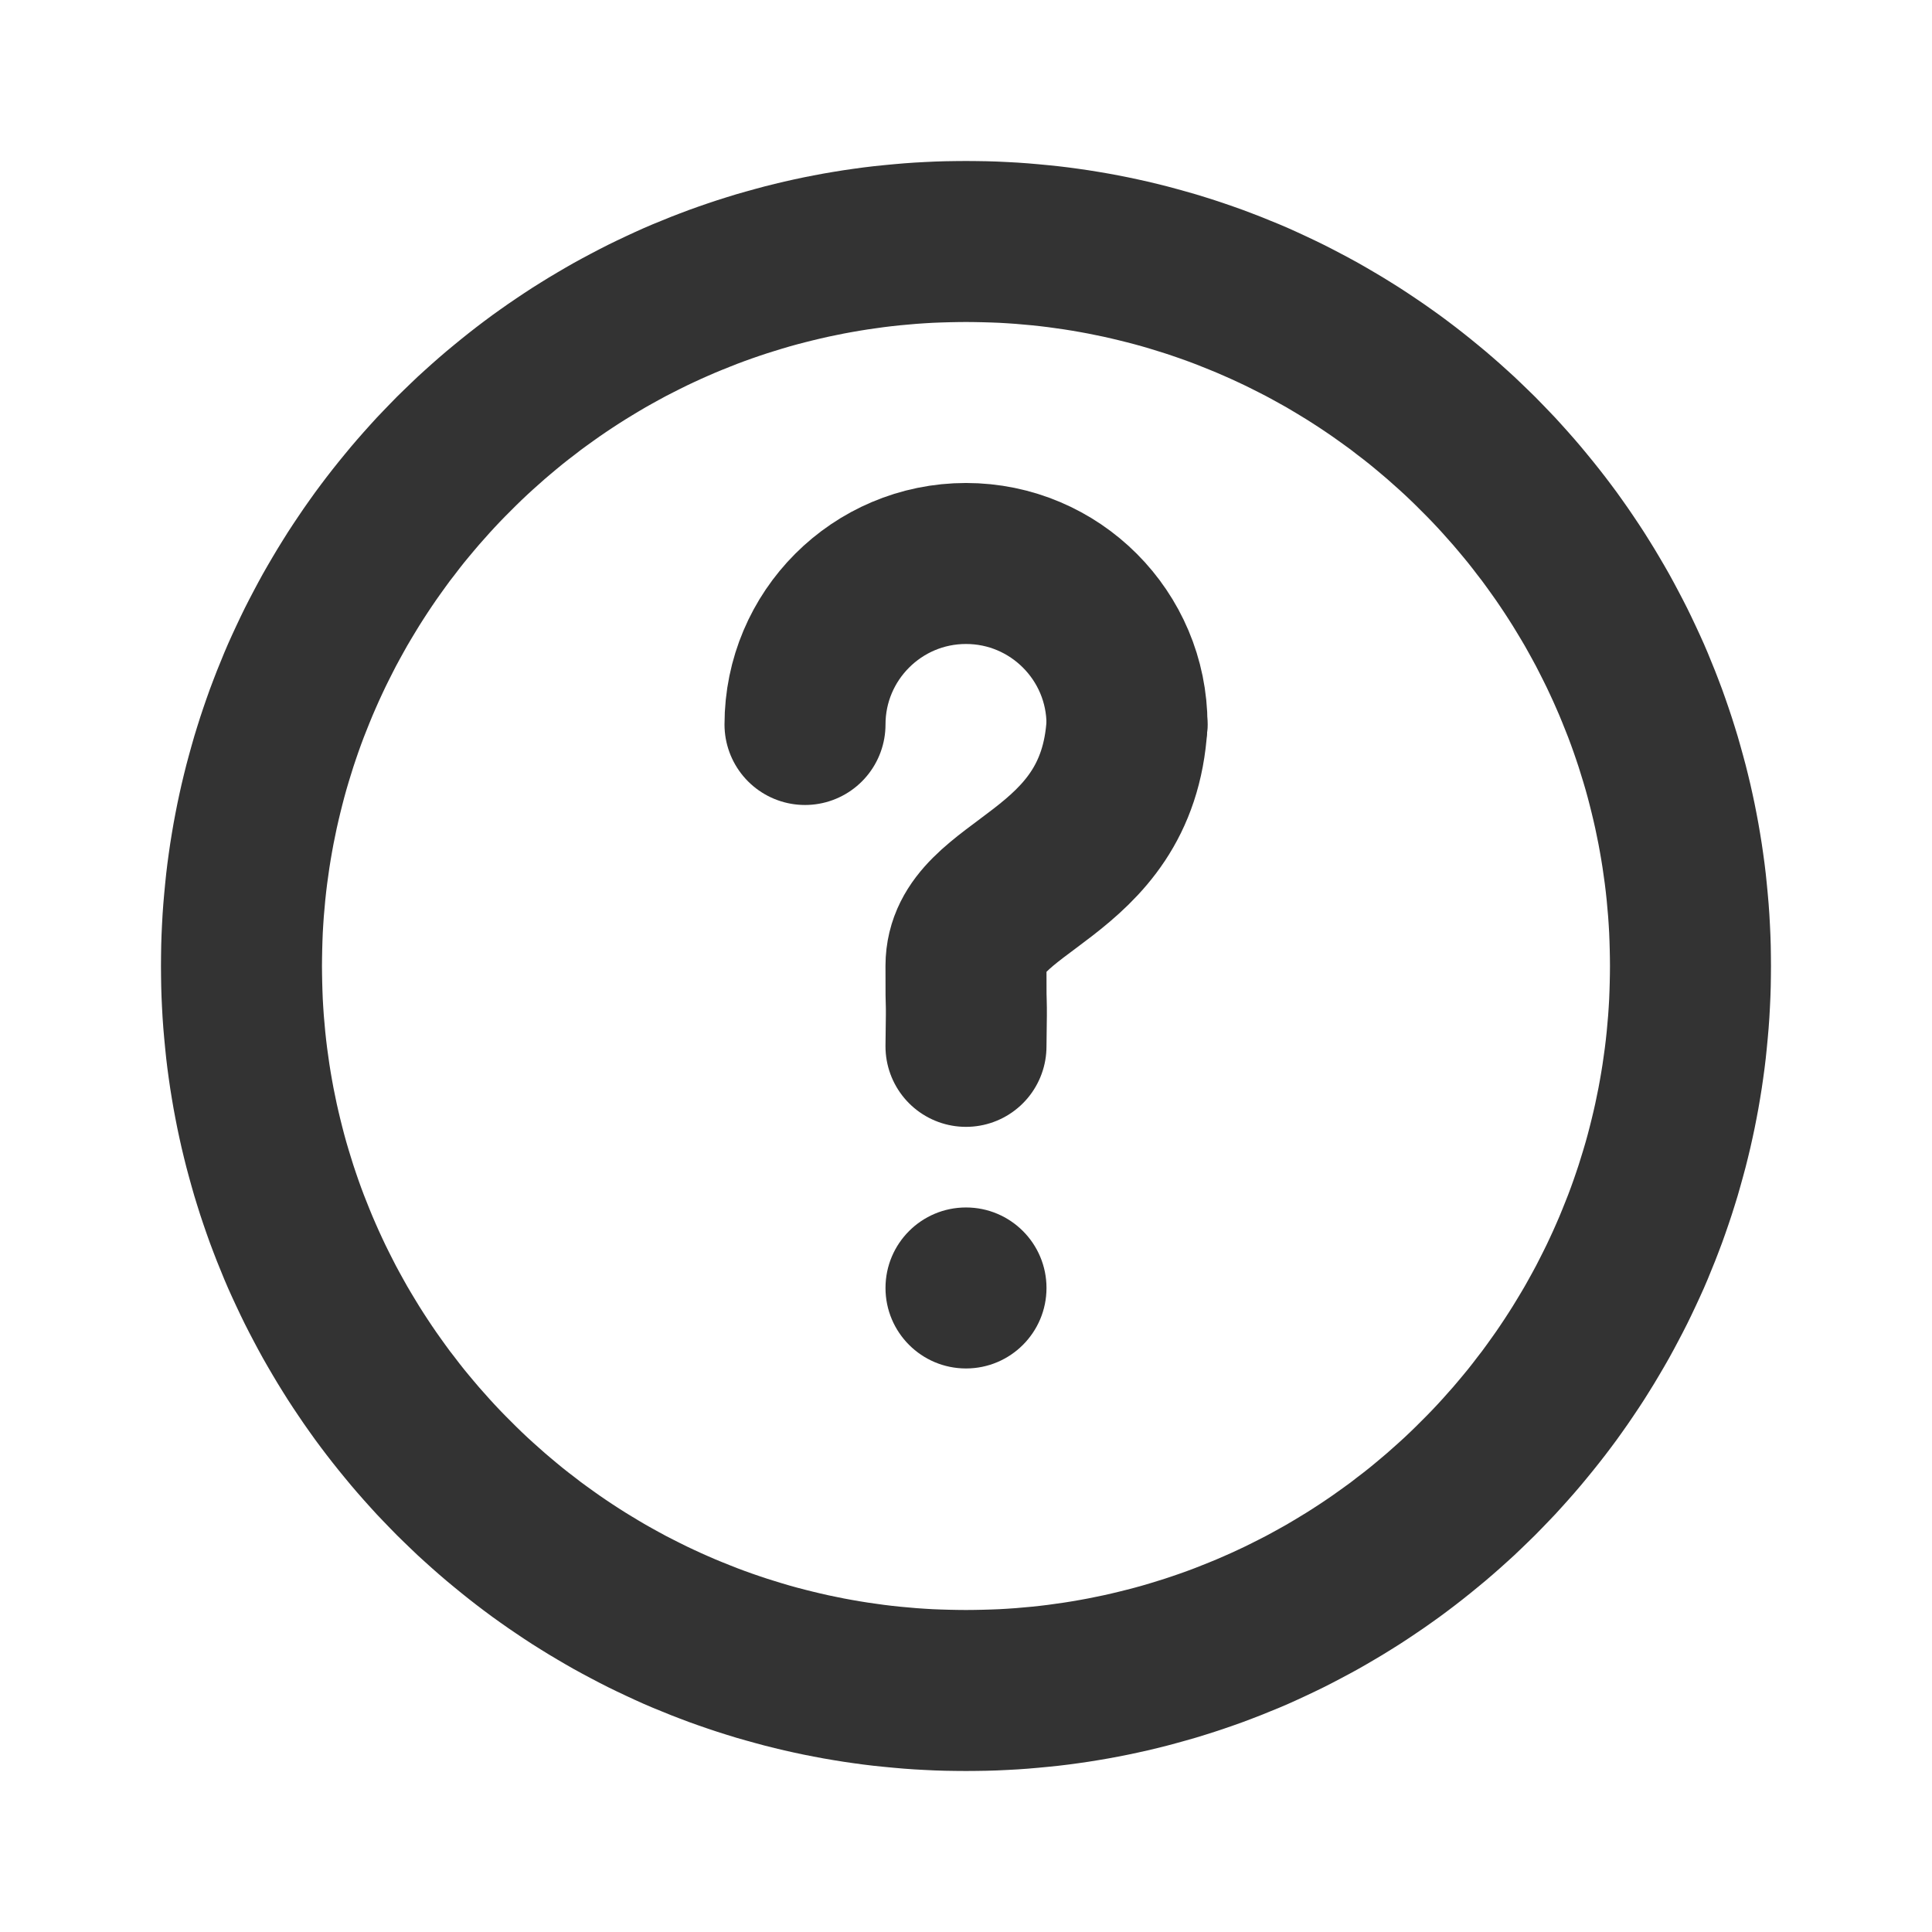
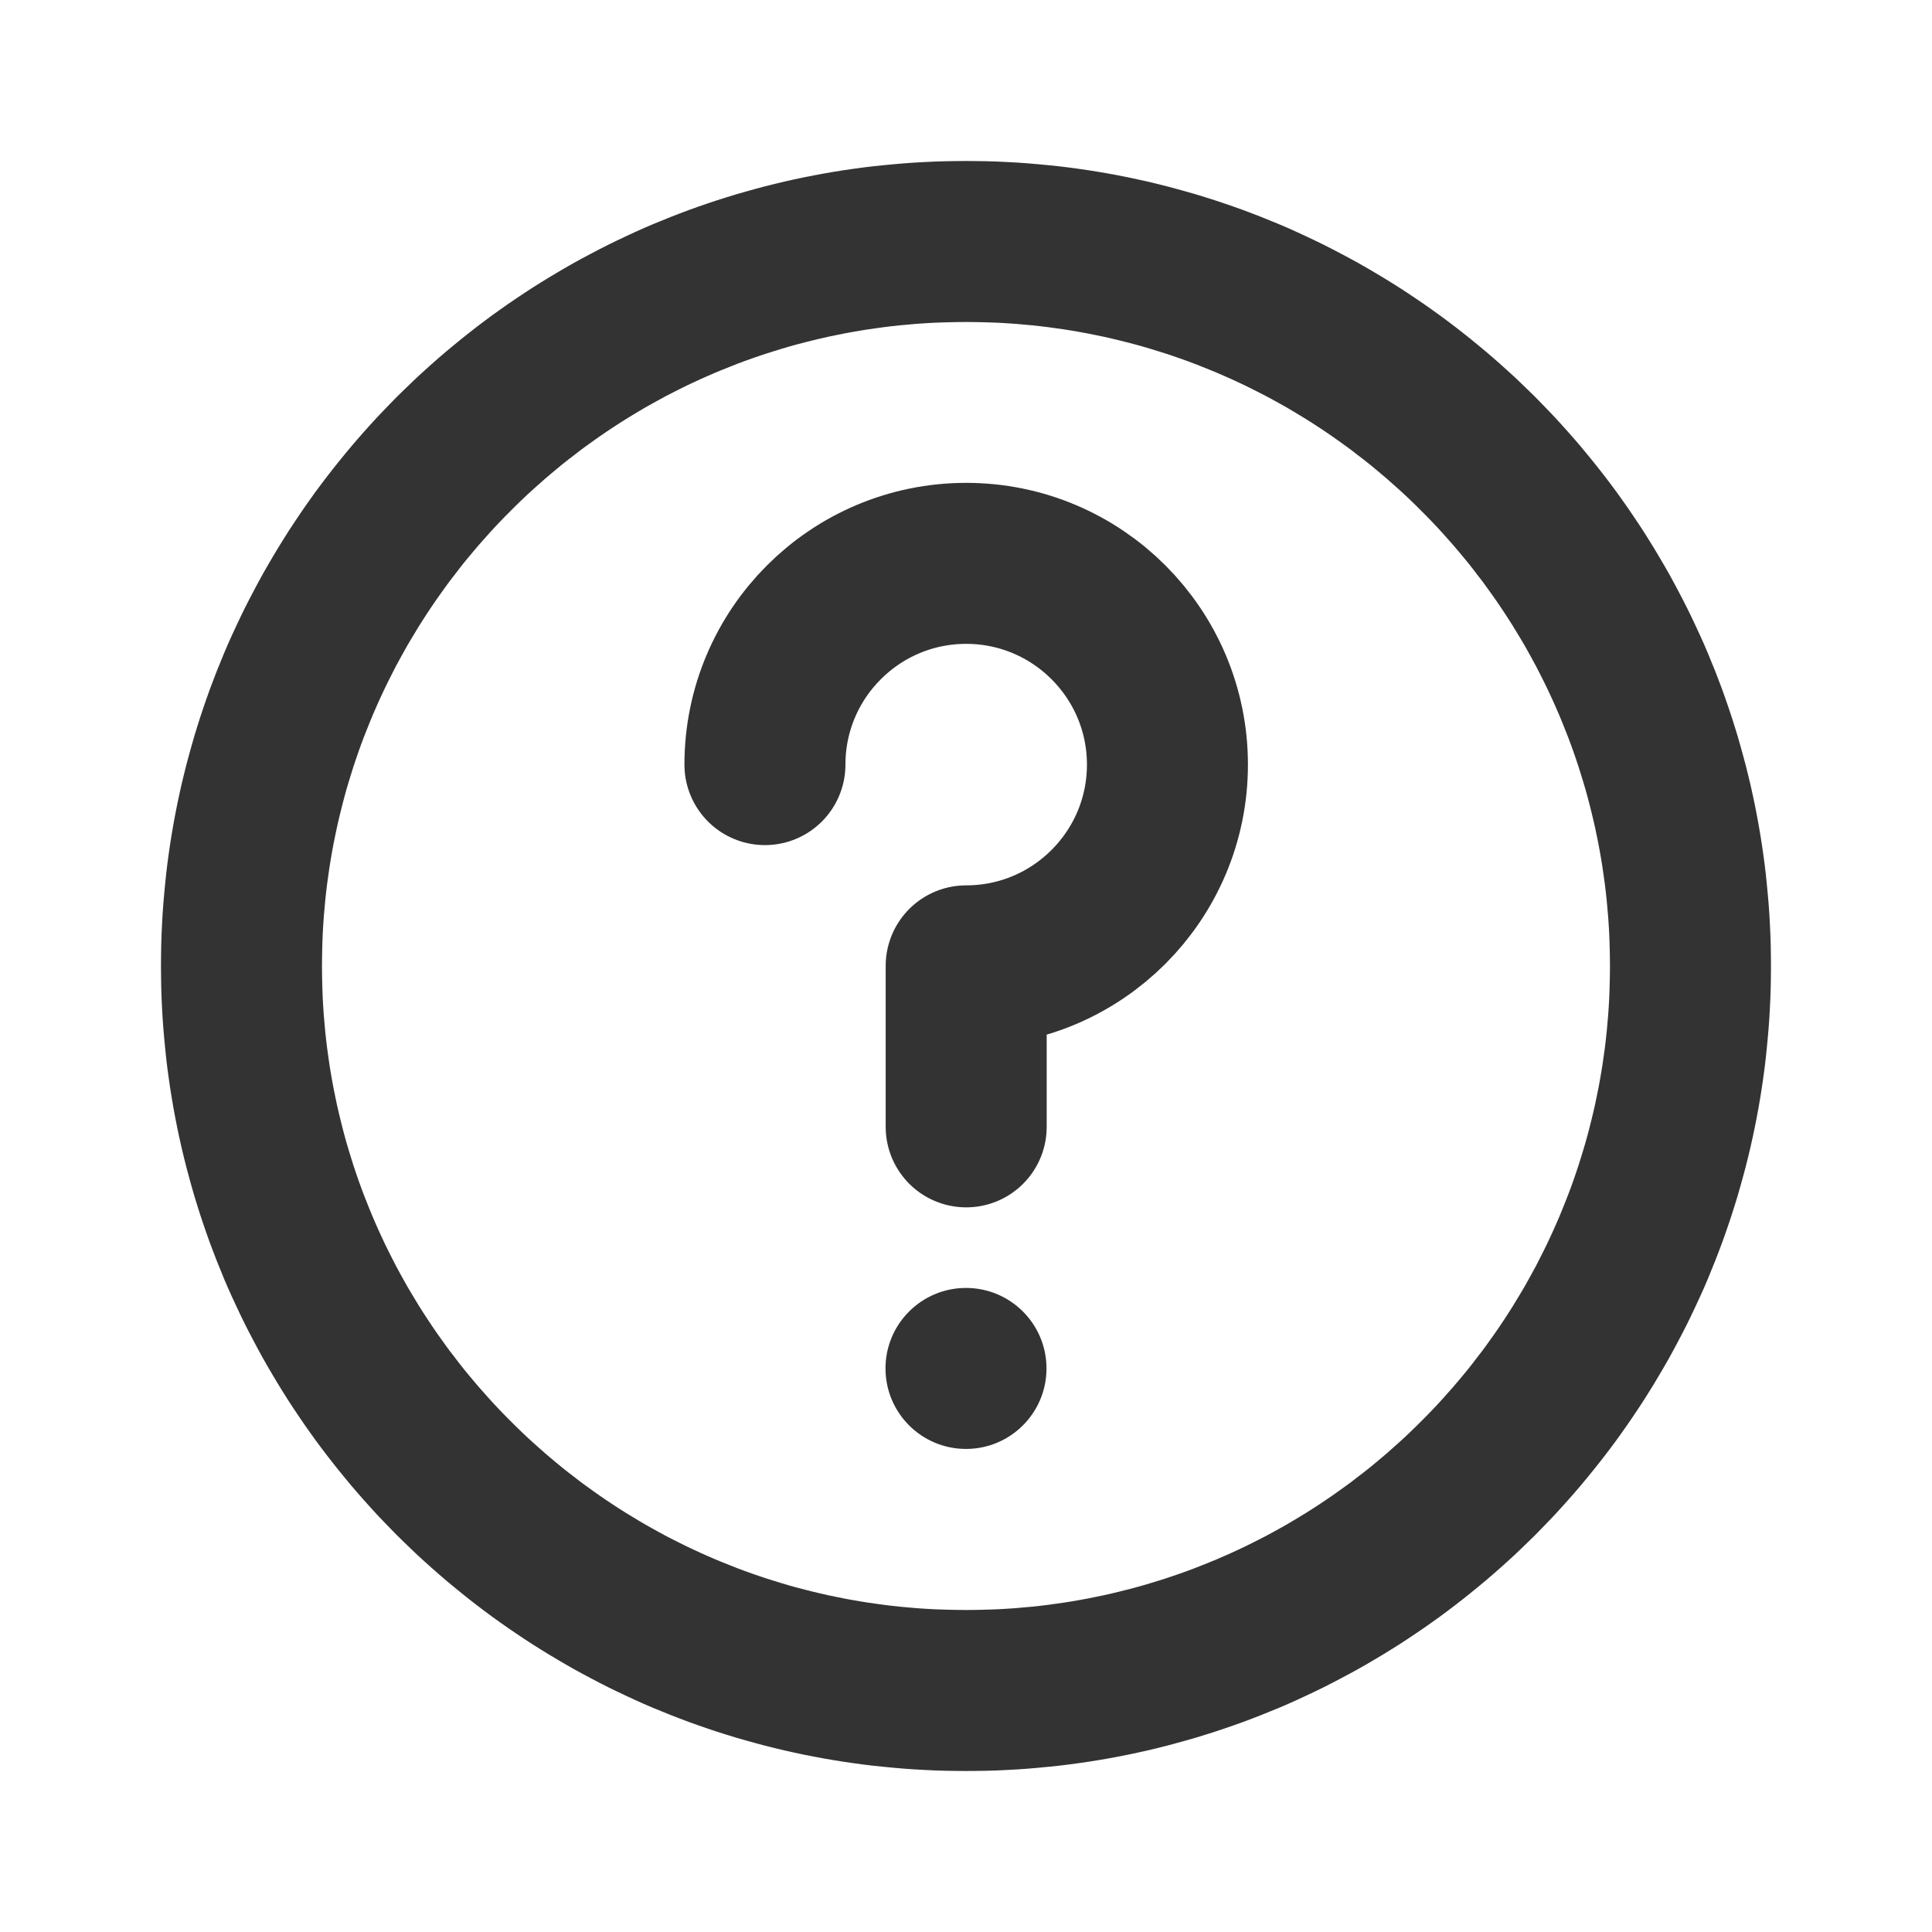
- <svg xmlns="http://www.w3.org/2000/svg" width="24px" height="24px" version="1.1" xml:space="preserve" style="fill-rule:evenodd;clip-rule:evenodd;stroke-linecap:round;stroke-linejoin:round;stroke-miterlimit:1.5;">
+ <svg xmlns="http://www.w3.org/2000/svg" width="24px" height="24px" version="1.1" xml:space="preserve" style="fill-rule:evenodd;clip-rule:evenodd;stroke-linecap:round;stroke-linejoin:round;stroke-miterlimit:100;">
  <g transform="matrix(1,0,0,1,-981,-558)">
    <g id="ui.regular.questionMark" transform="matrix(0.800768,0,0,0.984948,981,558)">
      <rect x="0" y="0" width="29.971" height="24.367" style="fill:none;" />
      <g transform="matrix(1.2488,0,0,1.01528,-239.77,0)">
        <path d="M204.129,2.001L204.258,2.003L204.386,2.007L204.514,2.013L204.642,2.02L204.769,2.029L204.896,2.04L205.022,2.052L205.148,2.065L205.273,2.08L205.398,2.097L205.522,2.115L205.646,2.135L205.769,2.156L205.892,2.179L206.014,2.203L206.136,2.229L206.257,2.256L206.378,2.285L206.498,2.315L206.617,2.347L206.736,2.38L206.855,2.414L206.972,2.45L207.089,2.487L207.206,2.526L207.322,2.566L207.437,2.607L207.551,2.65L207.665,2.694L207.778,2.74L207.891,2.786L208.003,2.834L208.114,2.884L208.224,2.935L208.334,2.987L208.443,3.04L208.551,3.095L208.658,3.151L208.765,3.208L208.871,3.266L208.976,3.326L209.08,3.387L209.184,3.449L209.286,3.512L209.388,3.576L209.489,3.642L209.589,3.709L209.689,3.777L209.787,3.846L209.885,3.916L209.982,3.988L210.077,4.06L210.172,4.134L210.266,4.209L210.359,4.285L210.452,4.362L210.543,4.44L210.633,4.519L210.722,4.599L210.811,4.68L210.898,4.763L210.984,4.846L211.07,4.93L211.154,5.016L211.237,5.102L211.32,5.189L211.401,5.278L211.481,5.367L211.56,5.457L211.638,5.548L211.715,5.641L211.791,5.734L211.866,5.828L211.94,5.923L212.012,6.018L212.084,6.115L212.154,6.213L212.223,6.311L212.291,6.411L212.358,6.511L212.424,6.612L212.488,6.714L212.551,6.816L212.613,6.92L212.674,7.024L212.734,7.129L212.792,7.235L212.849,7.342L212.905,7.449L212.96,7.557L213.013,7.666L213.065,7.776L213.116,7.886L213.166,7.997L213.214,8.109L213.26,8.222L213.306,8.335L213.35,8.449L213.393,8.563L213.434,8.678L213.474,8.794L213.513,8.911L213.55,9.028L213.586,9.145L213.62,9.264L213.653,9.383L213.685,9.502L213.715,9.622L213.744,9.743L213.771,9.864L213.797,9.986L213.821,10.108L213.844,10.231L213.865,10.354L213.885,10.478L213.903,10.602L213.92,10.727L213.935,10.852L213.948,10.978L213.96,11.104L213.971,11.231L213.98,11.358L213.987,11.486L213.993,11.614L213.997,11.742L213.999,11.871L214,12L213.999,12.129L213.997,12.258L213.993,12.386L213.987,12.514L213.98,12.642L213.971,12.769L213.96,12.896L213.948,13.022L213.935,13.148L213.92,13.273L213.903,13.398L213.885,13.522L213.865,13.646L213.844,13.769L213.821,13.892L213.797,14.014L213.771,14.136L213.744,14.257L213.715,14.378L213.685,14.498L213.653,14.617L213.62,14.736L213.586,14.855L213.55,14.972L213.513,15.089L213.474,15.206L213.434,15.322L213.393,15.437L213.35,15.551L213.306,15.665L213.26,15.778L213.214,15.891L213.166,16.003L213.116,16.114L213.065,16.224L213.013,16.334L212.96,16.443L212.905,16.551L212.849,16.658L212.792,16.765L212.734,16.871L212.674,16.976L212.613,17.08L212.551,17.184L212.488,17.286L212.424,17.388L212.358,17.489L212.291,17.589L212.223,17.689L212.154,17.787L212.084,17.885L212.012,17.982L211.94,18.077L211.866,18.172L211.791,18.266L211.715,18.359L211.638,18.452L211.56,18.543L211.481,18.633L211.401,18.722L211.32,18.811L211.237,18.898L211.154,18.984L211.07,19.07L210.984,19.154L210.898,19.237L210.811,19.32L210.722,19.401L210.633,19.481L210.543,19.56L210.452,19.638L210.359,19.715L210.266,19.791L210.172,19.866L210.077,19.94L209.982,20.012L209.885,20.084L209.787,20.154L209.689,20.223L209.589,20.291L209.489,20.358L209.388,20.424L209.286,20.488L209.184,20.551L209.08,20.613L208.976,20.674L208.871,20.734L208.765,20.792L208.658,20.849L208.551,20.905L208.443,20.96L208.334,21.013L208.224,21.065L208.114,21.116L208.003,21.166L207.891,21.214L207.778,21.26L207.665,21.306L207.551,21.35L207.437,21.393L207.322,21.434L207.206,21.474L207.089,21.513L206.972,21.55L206.855,21.586L206.736,21.62L206.617,21.653L206.498,21.685L206.378,21.715L206.257,21.744L206.136,21.771L206.014,21.797L205.892,21.821L205.769,21.844L205.646,21.865L205.522,21.885L205.398,21.903L205.273,21.92L205.148,21.935L205.022,21.948L204.896,21.96L204.769,21.971L204.642,21.98L204.514,21.987L204.386,21.993L204.258,21.997L204.129,21.999L204,22L203.871,21.999L203.742,21.997L203.614,21.993L203.486,21.987L203.358,21.98L203.231,21.971L203.104,21.96L202.978,21.948L202.852,21.935L202.727,21.92L202.602,21.903L202.478,21.885L202.354,21.865L202.231,21.844L202.108,21.821L201.986,21.797L201.864,21.771L201.743,21.744L201.622,21.715L201.502,21.685L201.383,21.653L201.264,21.62L201.145,21.586L201.028,21.55L200.911,21.513L200.794,21.474L200.678,21.434L200.563,21.393L200.449,21.35L200.335,21.306L200.222,21.26L200.109,21.214L199.997,21.166L199.886,21.116L199.776,21.065L199.666,21.013L199.557,20.96L199.449,20.905L199.342,20.849L199.235,20.792L199.129,20.734L199.024,20.674L198.92,20.613L198.816,20.551L198.714,20.488L198.612,20.424L198.511,20.358L198.411,20.291L198.311,20.223L198.213,20.154L198.115,20.084L198.018,20.012L197.923,19.94L197.828,19.866L197.734,19.791L197.641,19.715L197.548,19.638L197.457,19.56L197.367,19.481L197.278,19.401L197.189,19.32L197.102,19.237L197.016,19.154L196.93,19.07L196.846,18.984L196.763,18.898L196.68,18.811L196.599,18.722L196.519,18.633L196.44,18.543L196.362,18.452L196.285,18.359L196.209,18.266L196.134,18.172L196.06,18.077L195.988,17.982L195.916,17.885L195.846,17.787L195.777,17.689L195.709,17.589L195.642,17.489L195.576,17.388L195.512,17.286L195.449,17.184L195.387,17.08L195.326,16.976L195.266,16.871L195.208,16.765L195.151,16.658L195.095,16.551L195.04,16.443L194.987,16.334L194.935,16.224L194.884,16.114L194.834,16.003L194.786,15.891L194.74,15.778L194.694,15.665L194.65,15.551L194.607,15.437L194.566,15.322L194.526,15.206L194.487,15.089L194.45,14.972L194.414,14.855L194.38,14.736L194.347,14.617L194.315,14.498L194.285,14.378L194.256,14.257L194.229,14.136L194.203,14.014L194.179,13.892L194.156,13.769L194.135,13.646L194.115,13.522L194.097,13.398L194.08,13.273L194.065,13.148L194.052,13.022L194.04,12.896L194.029,12.769L194.02,12.642L194.013,12.514L194.007,12.386L194.003,12.258L194.001,12.129L194,12L194.001,11.871L194.003,11.742L194.007,11.614L194.013,11.486L194.02,11.358L194.029,11.231L194.04,11.104L194.052,10.978L194.065,10.852L194.08,10.727L194.097,10.602L194.115,10.478L194.135,10.354L194.156,10.231L194.179,10.108L194.203,9.986L194.229,9.864L194.256,9.743L194.285,9.622L194.315,9.502L194.347,9.383L194.38,9.264L194.414,9.145L194.45,9.028L194.487,8.911L194.526,8.794L194.566,8.678L194.607,8.563L194.65,8.449L194.694,8.335L194.74,8.222L194.786,8.109L194.834,7.997L194.884,7.886L194.935,7.776L194.987,7.666L195.04,7.557L195.095,7.449L195.151,7.342L195.208,7.235L195.266,7.129L195.326,7.024L195.387,6.92L195.449,6.816L195.512,6.714L195.576,6.612L195.642,6.511L195.709,6.411L195.777,6.311L195.846,6.213L195.916,6.115L195.988,6.018L196.06,5.923L196.134,5.828L196.209,5.734L196.285,5.641L196.362,5.548L196.44,5.457L196.519,5.367L196.599,5.278L196.68,5.189L196.763,5.102L196.846,5.016L196.93,4.93L197.016,4.846L197.102,4.763L197.189,4.68L197.278,4.599L197.367,4.519L197.457,4.44L197.548,4.362L197.641,4.285L197.734,4.209L197.828,4.134L197.923,4.06L198.018,3.988L198.115,3.916L198.213,3.846L198.311,3.777L198.411,3.709L198.511,3.642L198.612,3.576L198.714,3.512L198.816,3.449L198.92,3.387L199.024,3.326L199.129,3.266L199.235,3.208L199.342,3.151L199.449,3.095L199.557,3.04L199.666,2.987L199.776,2.935L199.886,2.884L199.997,2.834L200.109,2.786L200.222,2.74L200.335,2.694L200.449,2.65L200.563,2.607L200.678,2.566L200.794,2.526L200.911,2.487L201.028,2.45L201.145,2.414L201.264,2.38L201.383,2.347L201.502,2.315L201.622,2.285L201.743,2.256L201.864,2.229L201.986,2.203L202.108,2.179L202.231,2.156L202.354,2.135L202.478,2.115L202.602,2.097L202.727,2.08L202.852,2.065L202.978,2.052L203.104,2.04L203.231,2.029L203.358,2.02L203.486,2.013L203.614,2.007L203.742,2.003L203.871,2.001L204,2L204.129,2.001ZM203.896,4.001L203.793,4.003L203.69,4.006L203.587,4.01L203.485,4.016L203.383,4.023L203.282,4.032L203.181,4.041L203.079,4.052L202.98,4.064L202.88,4.078L202.781,4.092L202.681,4.108L202.583,4.125L202.485,4.143L202.387,4.163L202.29,4.183L202.193,4.205L202.097,4.228L202.001,4.252L201.905,4.277L201.811,4.303L201.716,4.331L201.622,4.36L201.529,4.389L201.436,4.42L201.343,4.452L201.251,4.485L201.16,4.519L201.069,4.555L200.979,4.591L200.889,4.628L200.799,4.667L200.711,4.706L200.622,4.747L200.535,4.788L200.448,4.831L200.361,4.875L200.275,4.919L200.19,4.965L200.105,5.012L200.021,5.059L199.938,5.108L199.855,5.158L199.773,5.208L199.691,5.26L199.611,5.312L199.53,5.366L199.451,5.42L199.372,5.476L199.294,5.532L199.216,5.589L199.14,5.648L199.064,5.706L198.988,5.766L198.914,5.827L198.84,5.889L198.767,5.951L198.695,6.015L198.623,6.079L198.552,6.144L198.482,6.21L198.413,6.277L198.345,6.345L198.277,6.413L198.21,6.482L198.144,6.552L198.079,6.623L198.015,6.695L197.951,6.767L197.889,6.84L197.827,6.914L197.766,6.988L197.706,7.064L197.648,7.14L197.589,7.216L197.532,7.294L197.476,7.372L197.42,7.451L197.366,7.53L197.312,7.611L197.26,7.691L197.208,7.773L197.158,7.855L197.108,7.938L197.059,8.021L197.012,8.105L196.965,8.19L196.919,8.275L196.875,8.361L196.831,8.448L196.788,8.535L196.747,8.622L196.706,8.711L196.667,8.799L196.628,8.889L196.591,8.979L196.555,9.069L196.519,9.16L196.485,9.251L196.452,9.343L196.42,9.436L196.389,9.529L196.36,9.622L196.331,9.716L196.303,9.811L196.277,9.905L196.252,10.001L196.228,10.097L196.205,10.193L196.183,10.29L196.163,10.387L196.143,10.485L196.125,10.583L196.108,10.681L196.092,10.781L196.078,10.88L196.064,10.98L196.052,11.079L196.041,11.181L196.032,11.282L196.023,11.383L196.016,11.485L196.01,11.587L196.006,11.69L196.003,11.793L196.001,11.896L196,12L196.001,12.104L196.003,12.207L196.006,12.31L196.01,12.413L196.016,12.515L196.023,12.617L196.032,12.718L196.041,12.819L196.052,12.921L196.064,13.02L196.078,13.12L196.092,13.219L196.108,13.319L196.125,13.417L196.143,13.515L196.163,13.613L196.183,13.71L196.205,13.807L196.228,13.903L196.252,13.999L196.277,14.095L196.303,14.189L196.331,14.284L196.36,14.378L196.389,14.471L196.42,14.564L196.452,14.657L196.485,14.749L196.519,14.84L196.555,14.931L196.591,15.021L196.628,15.111L196.667,15.201L196.706,15.289L196.747,15.378L196.788,15.465L196.831,15.552L196.875,15.639L196.919,15.725L196.965,15.81L197.012,15.895L197.059,15.979L197.108,16.062L197.158,16.145L197.208,16.227L197.26,16.309L197.312,16.389L197.366,16.47L197.42,16.549L197.476,16.628L197.532,16.706L197.589,16.784L197.648,16.86L197.706,16.936L197.766,17.012L197.827,17.086L197.889,17.16L197.951,17.233L198.015,17.305L198.079,17.377L198.144,17.448L198.21,17.518L198.277,17.587L198.345,17.655L198.413,17.723L198.482,17.79L198.552,17.856L198.623,17.921L198.695,17.985L198.767,18.049L198.84,18.111L198.914,18.173L198.988,18.234L199.064,18.294L199.14,18.352L199.216,18.411L199.294,18.468L199.372,18.524L199.451,18.58L199.53,18.634L199.611,18.688L199.691,18.74L199.773,18.792L199.855,18.842L199.938,18.892L200.021,18.941L200.105,18.988L200.19,19.035L200.275,19.081L200.361,19.125L200.448,19.169L200.535,19.212L200.622,19.253L200.711,19.294L200.799,19.333L200.889,19.372L200.979,19.409L201.069,19.445L201.16,19.481L201.251,19.515L201.343,19.548L201.436,19.58L201.529,19.611L201.622,19.64L201.716,19.669L201.811,19.697L201.905,19.723L202.001,19.748L202.097,19.772L202.193,19.795L202.29,19.817L202.387,19.837L202.485,19.857L202.583,19.875L202.681,19.892L202.781,19.908L202.88,19.922L202.98,19.936L203.079,19.948L203.181,19.959L203.282,19.968L203.383,19.977L203.485,19.984L203.587,19.99L203.69,19.994L203.793,19.997L203.896,19.999L204,20L204.104,19.999L204.207,19.997L204.31,19.994L204.413,19.99L204.515,19.984L204.617,19.977L204.718,19.968L204.819,19.959L204.921,19.948L205.02,19.936L205.12,19.922L205.219,19.908L205.319,19.892L205.417,19.875L205.515,19.857L205.613,19.837L205.71,19.817L205.807,19.795L205.903,19.772L205.999,19.748L206.095,19.723L206.189,19.697L206.284,19.669L206.378,19.64L206.471,19.611L206.564,19.58L206.657,19.548L206.749,19.515L206.84,19.481L206.931,19.445L207.021,19.409L207.111,19.372L207.201,19.333L207.289,19.294L207.378,19.253L207.465,19.212L207.552,19.169L207.639,19.125L207.725,19.081L207.81,19.035L207.895,18.988L207.979,18.941L208.062,18.892L208.145,18.842L208.227,18.792L208.309,18.74L208.389,18.688L208.47,18.634L208.549,18.58L208.628,18.524L208.706,18.468L208.784,18.411L208.86,18.352L208.936,18.294L209.012,18.234L209.086,18.173L209.16,18.111L209.233,18.049L209.305,17.985L209.377,17.921L209.448,17.856L209.518,17.79L209.587,17.723L209.655,17.655L209.723,17.587L209.79,17.518L209.856,17.448L209.921,17.377L209.985,17.305L210.049,17.233L210.111,17.16L210.173,17.086L210.234,17.012L210.294,16.936L210.352,16.86L210.411,16.784L210.468,16.706L210.524,16.628L210.58,16.549L210.634,16.47L210.688,16.389L210.74,16.309L210.792,16.227L210.842,16.145L210.892,16.062L210.941,15.979L210.988,15.895L211.035,15.81L211.081,15.725L211.125,15.639L211.169,15.552L211.212,15.465L211.253,15.378L211.294,15.289L211.333,15.201L211.372,15.111L211.409,15.021L211.445,14.931L211.481,14.84L211.515,14.749L211.548,14.657L211.58,14.564L211.611,14.471L211.64,14.378L211.669,14.284L211.697,14.189L211.723,14.095L211.748,13.999L211.772,13.903L211.795,13.807L211.817,13.71L211.837,13.613L211.857,13.515L211.875,13.417L211.892,13.319L211.908,13.219L211.922,13.12L211.936,13.02L211.948,12.921L211.959,12.819L211.968,12.718L211.977,12.617L211.984,12.515L211.99,12.413L211.994,12.31L211.997,12.207L211.999,12.104L212,12L211.999,11.896L211.997,11.793L211.994,11.69L211.99,11.587L211.984,11.485L211.977,11.383L211.968,11.282L211.959,11.181L211.948,11.079L211.936,10.98L211.922,10.88L211.908,10.781L211.892,10.681L211.875,10.583L211.857,10.485L211.837,10.387L211.817,10.29L211.795,10.193L211.772,10.097L211.748,10.001L211.723,9.905L211.697,9.811L211.669,9.716L211.64,9.622L211.611,9.529L211.58,9.436L211.548,9.343L211.515,9.251L211.481,9.16L211.445,9.069L211.409,8.979L211.372,8.889L211.333,8.799L211.294,8.711L211.253,8.622L211.212,8.535L211.169,8.448L211.125,8.361L211.081,8.275L211.035,8.19L210.988,8.105L210.941,8.021L210.892,7.938L210.842,7.855L210.792,7.773L210.74,7.691L210.688,7.611L210.634,7.53L210.58,7.451L210.524,7.372L210.468,7.294L210.411,7.216L210.352,7.14L210.294,7.064L210.234,6.988L210.173,6.914L210.111,6.84L210.049,6.767L209.985,6.695L209.921,6.623L209.856,6.552L209.79,6.482L209.723,6.413L209.655,6.345L209.587,6.277L209.518,6.21L209.448,6.144L209.377,6.079L209.305,6.015L209.233,5.951L209.16,5.889L209.086,5.827L209.012,5.766L208.936,5.706L208.86,5.648L208.784,5.589L208.706,5.532L208.628,5.476L208.549,5.42L208.47,5.366L208.389,5.312L208.309,5.26L208.227,5.208L208.145,5.158L208.062,5.108L207.979,5.059L207.895,5.012L207.81,4.965L207.725,4.919L207.639,4.875L207.552,4.831L207.465,4.788L207.378,4.747L207.289,4.706L207.201,4.667L207.111,4.628L207.021,4.591L206.931,4.555L206.84,4.519L206.749,4.485L206.657,4.452L206.564,4.42L206.471,4.389L206.378,4.36L206.284,4.331L206.189,4.303L206.095,4.277L205.999,4.252L205.903,4.228L205.807,4.205L205.71,4.183L205.613,4.163L205.515,4.143L205.417,4.125L205.319,4.108L205.219,4.092L205.12,4.078L205.02,4.064L204.921,4.052L204.819,4.041L204.718,4.032L204.617,4.023L204.515,4.016L204.413,4.01L204.31,4.006L204.207,4.003L204.104,4.001L204,4L203.896,4.001Z" style="fill:rgb(51,51,51);" />
      </g>
-       <g transform="matrix(-1.2488,0,0,1.01528,29.9712,-205.087)">
+       <g transform="matrix(-1.2488,0,0,1.01528,29.9712,-204.072)">
        <circle cx="12" cy="218" r="1" style="fill:rgb(51,51,51);" />
      </g>
-       <g transform="matrix(0.832534,0,0,0.676855,-77.4256,-376.67)">
-         <path d="M108,570C108,568.344 109.344,567 111,567C112.656,567 114,568.344 114,570" style="fill:none;stroke:rgb(51,51,51);stroke-width:3px;" />
-       </g>
-       <g transform="matrix(1.2488,0,0,1.01528,-1797.02,-566.528)">
-         <circle cx="1449" cy="567" r="1" style="fill:none;" />
-       </g>
-       <g transform="matrix(1.2488,0,0,1.01528,-119.885,-566.528)">
-         <path d="M108,571C108.012,570.205 107.998,570.738 108,570C108.002,568.954 109.884,568.943 110,567" style="fill:none;stroke:rgb(51,51,51);stroke-width:2px;" />
+       <g transform="matrix(1.2488,0,0,1.01528,-1225.07,-566.528)">
+         <path d="M990.5,567.5C990.5,566.12 991.62,565 993,565C994.38,565 995.5,566.12 995.5,567.5C995.5,568.88 994.38,570 993,570L993,572" style="fill:none;stroke:rgb(51,51,51);stroke-width:2px;" />
      </g>
    </g>
  </g>
</svg>
